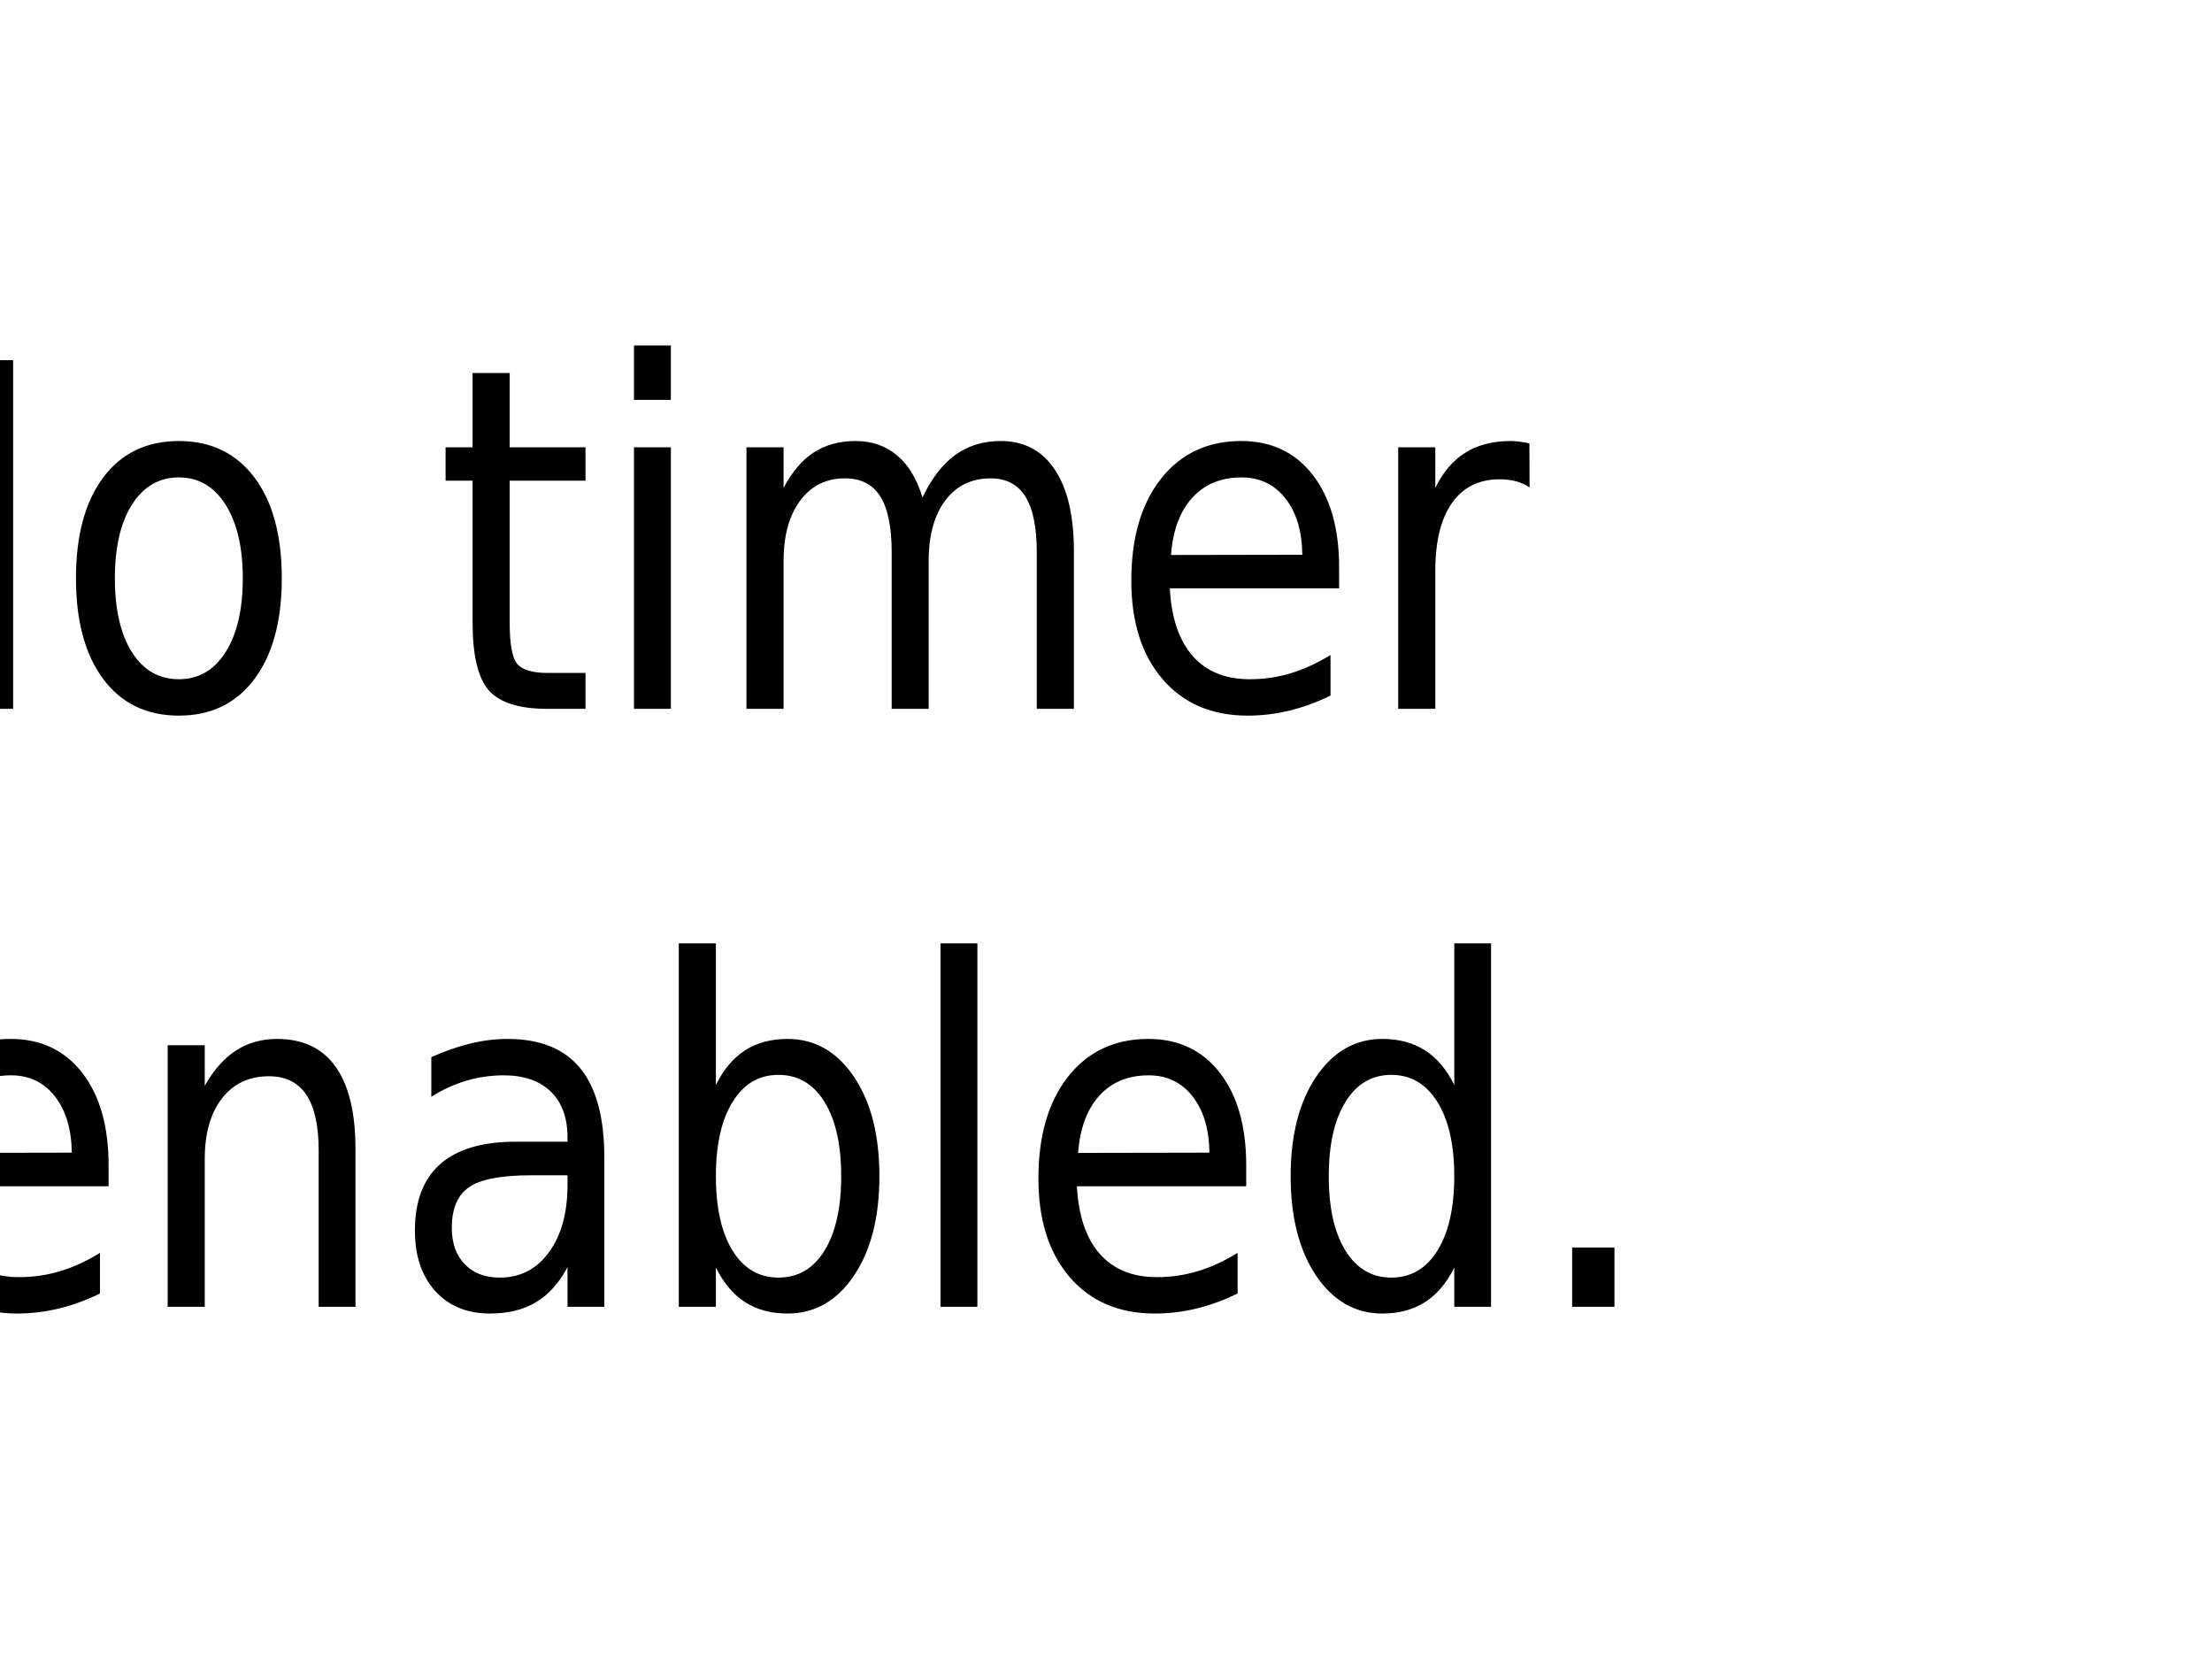
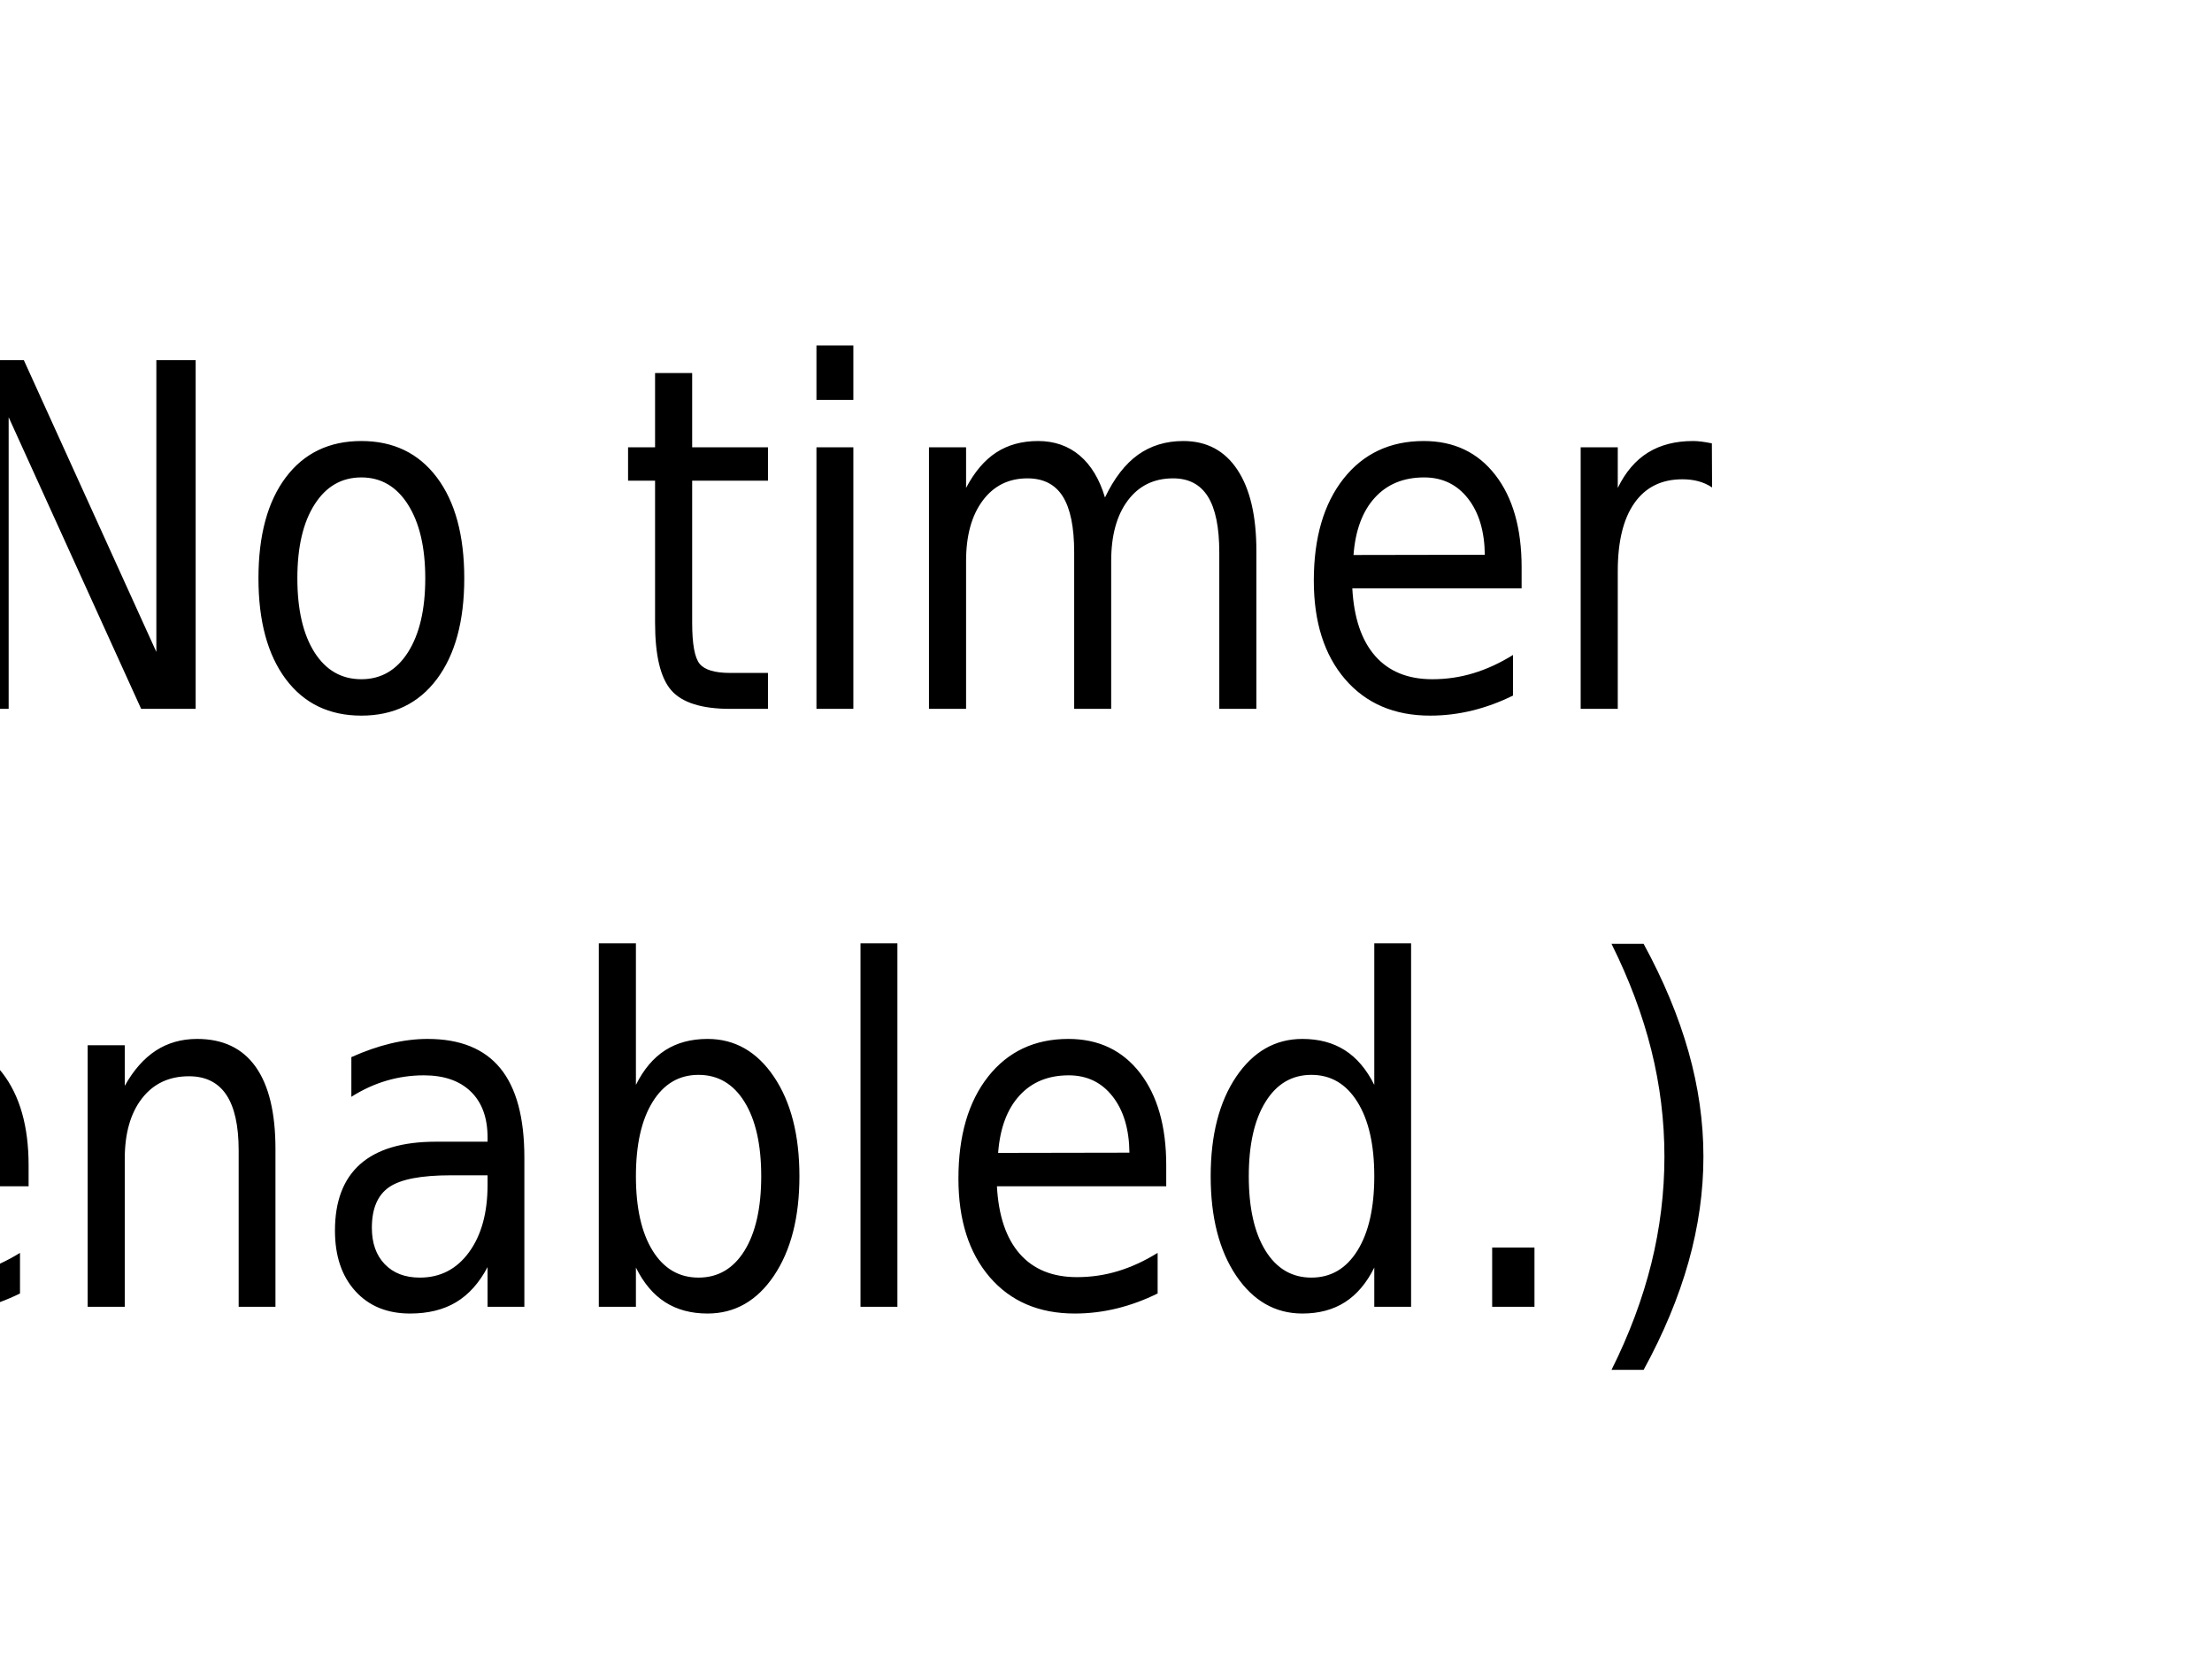
<svg xmlns="http://www.w3.org/2000/svg" width="320" height="240" id="svg2" version="1.1">
  <defs id="defs4" />
  <g id="layer1" transform="translate(0,-812.3622)">
    <text xml:space="preserve" style="font-size:64.067px;font-style:normal;font-weight:normal;text-align:center;line-height:125%;letter-spacing:0px;word-spacing:0px;text-anchor:middle;fill-opacity:1;stroke:none;font-family:Bitstream Vera Sans" x="170.978" y="847.103" id="text4014" transform="scale(0.9258853,1.080047)">
-       <tspan x="170.978" y="847.103" id="tspan3169">No timer</tspan>
-       <tspan x="170.978" y="927.187" id="tspan3171">enabled.</tspan>
+       <tspan x="170.978" y="847.103" id="tspan3169">_(No timer</tspan>
+       <tspan x="170.978" y="927.187" id="tspan3171">enabled.)</tspan>
    </text>
  </g>
</svg>
